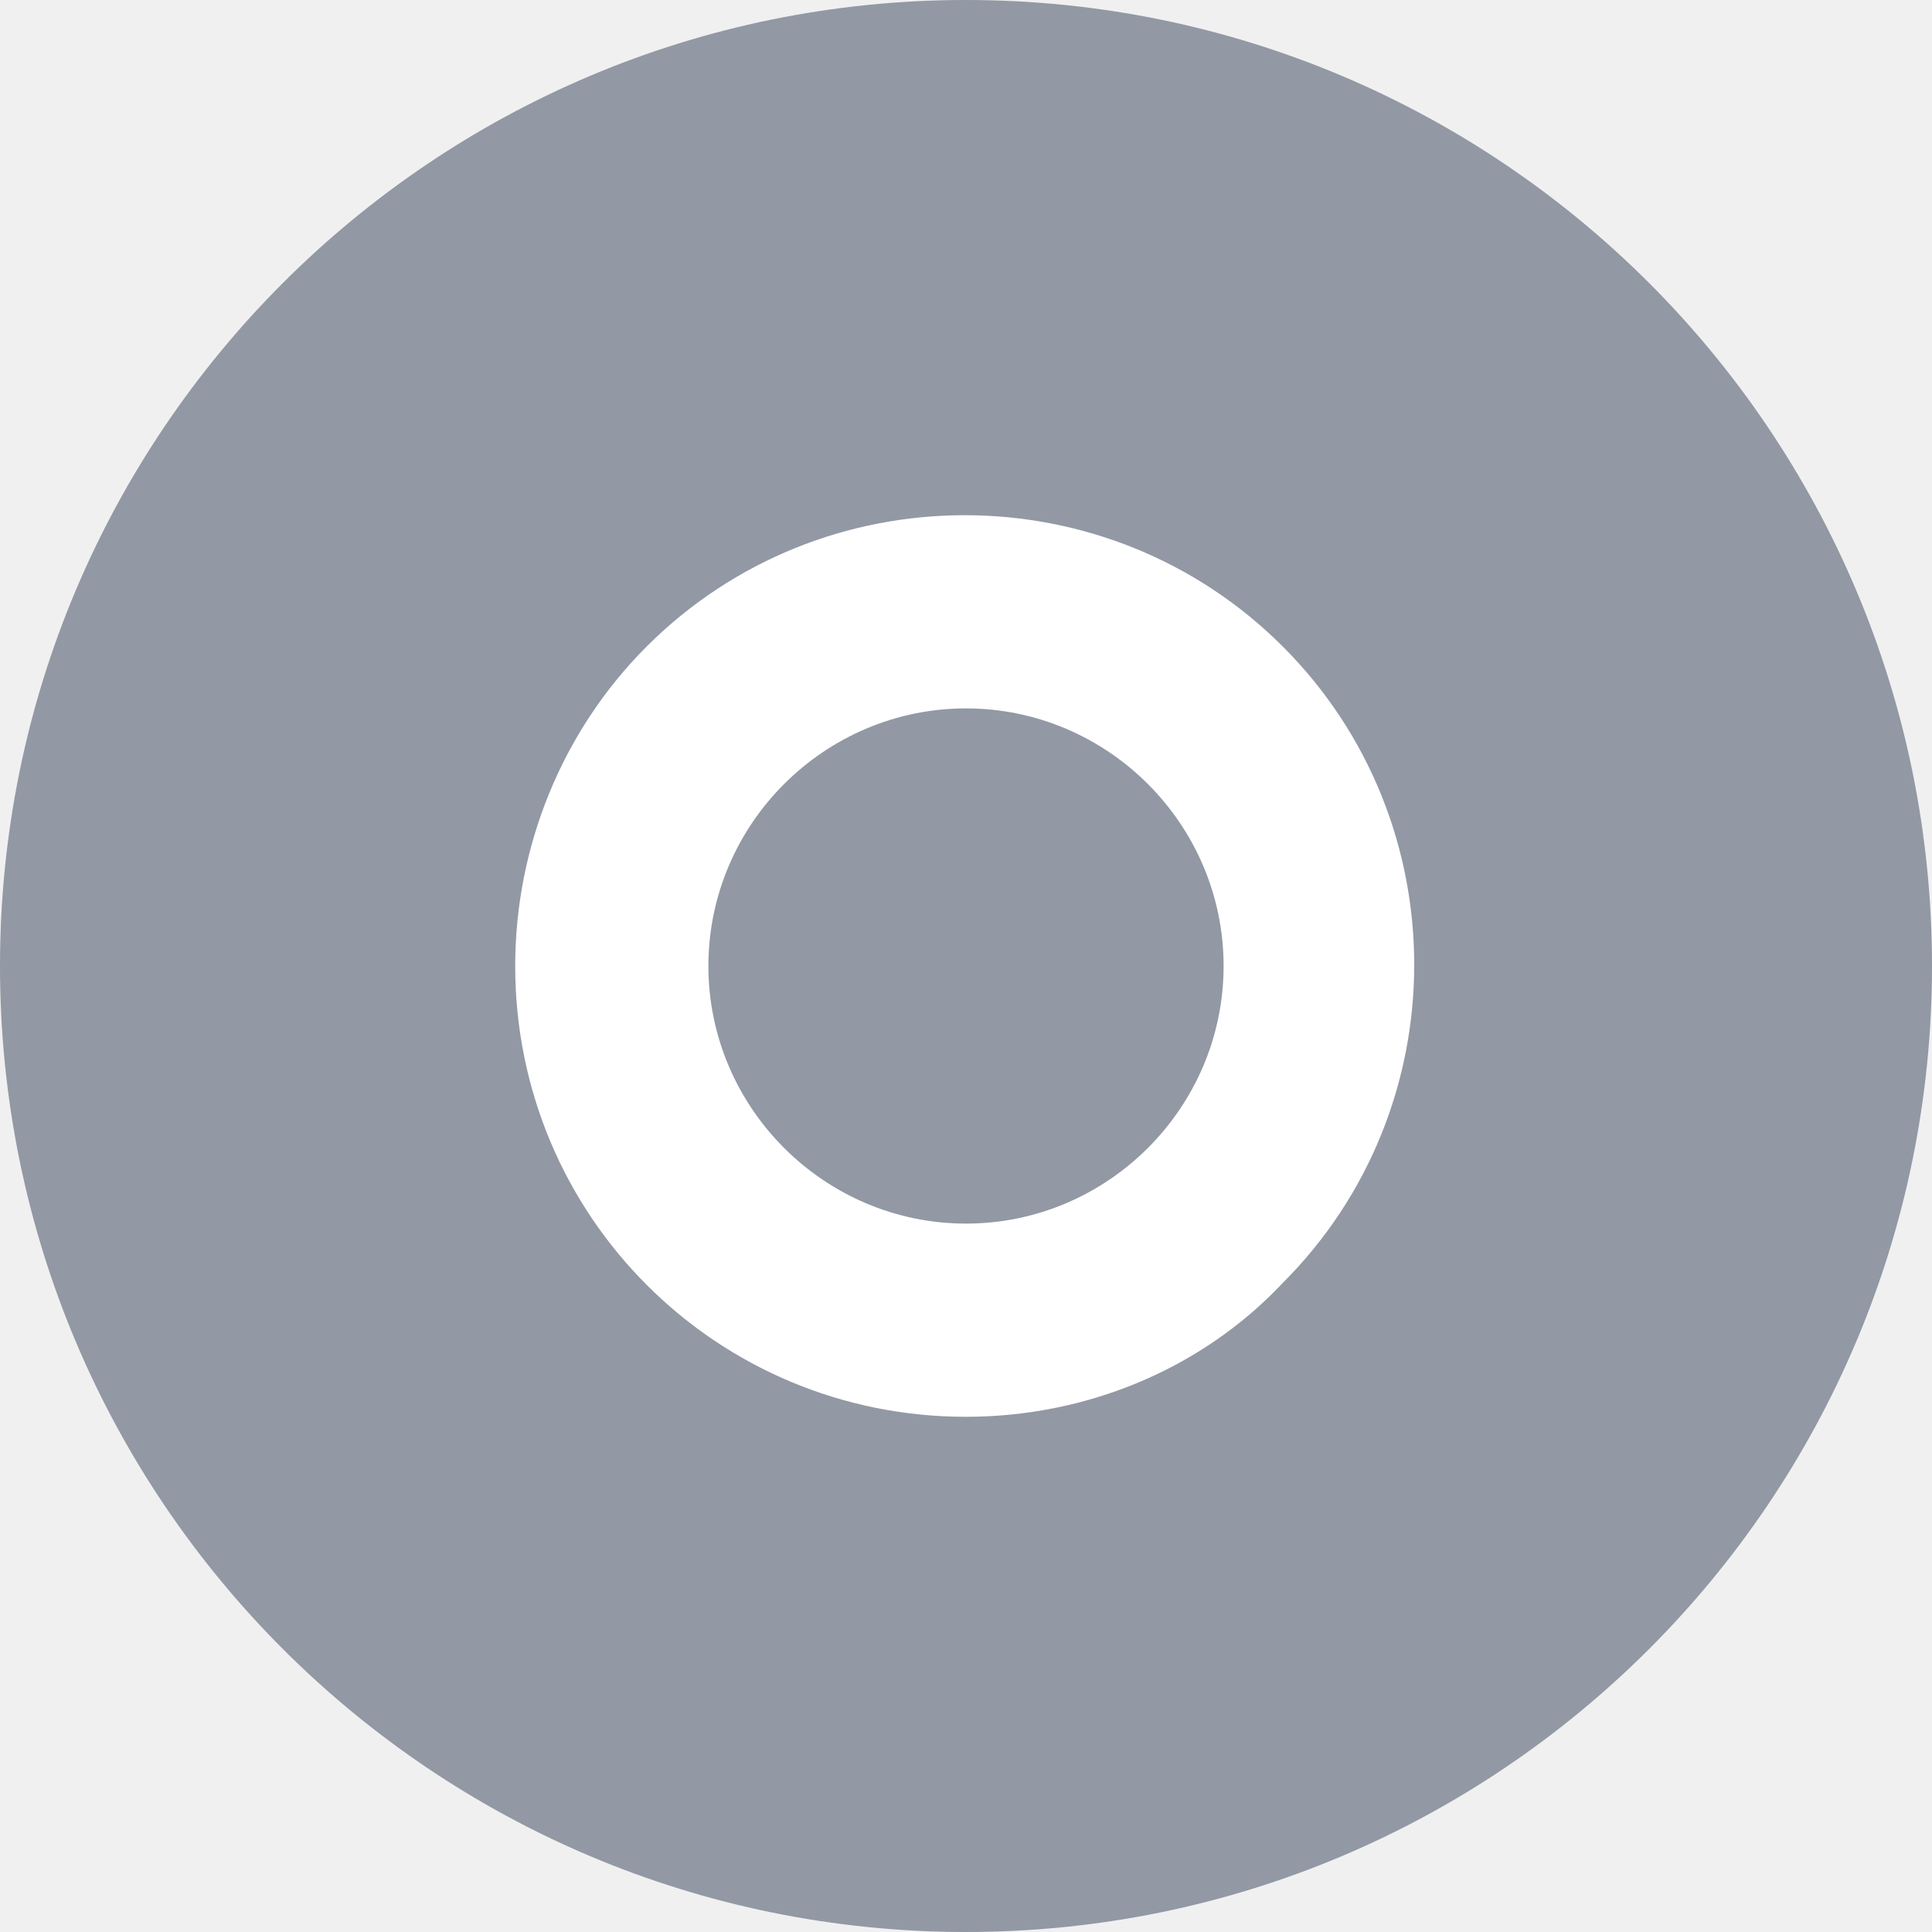
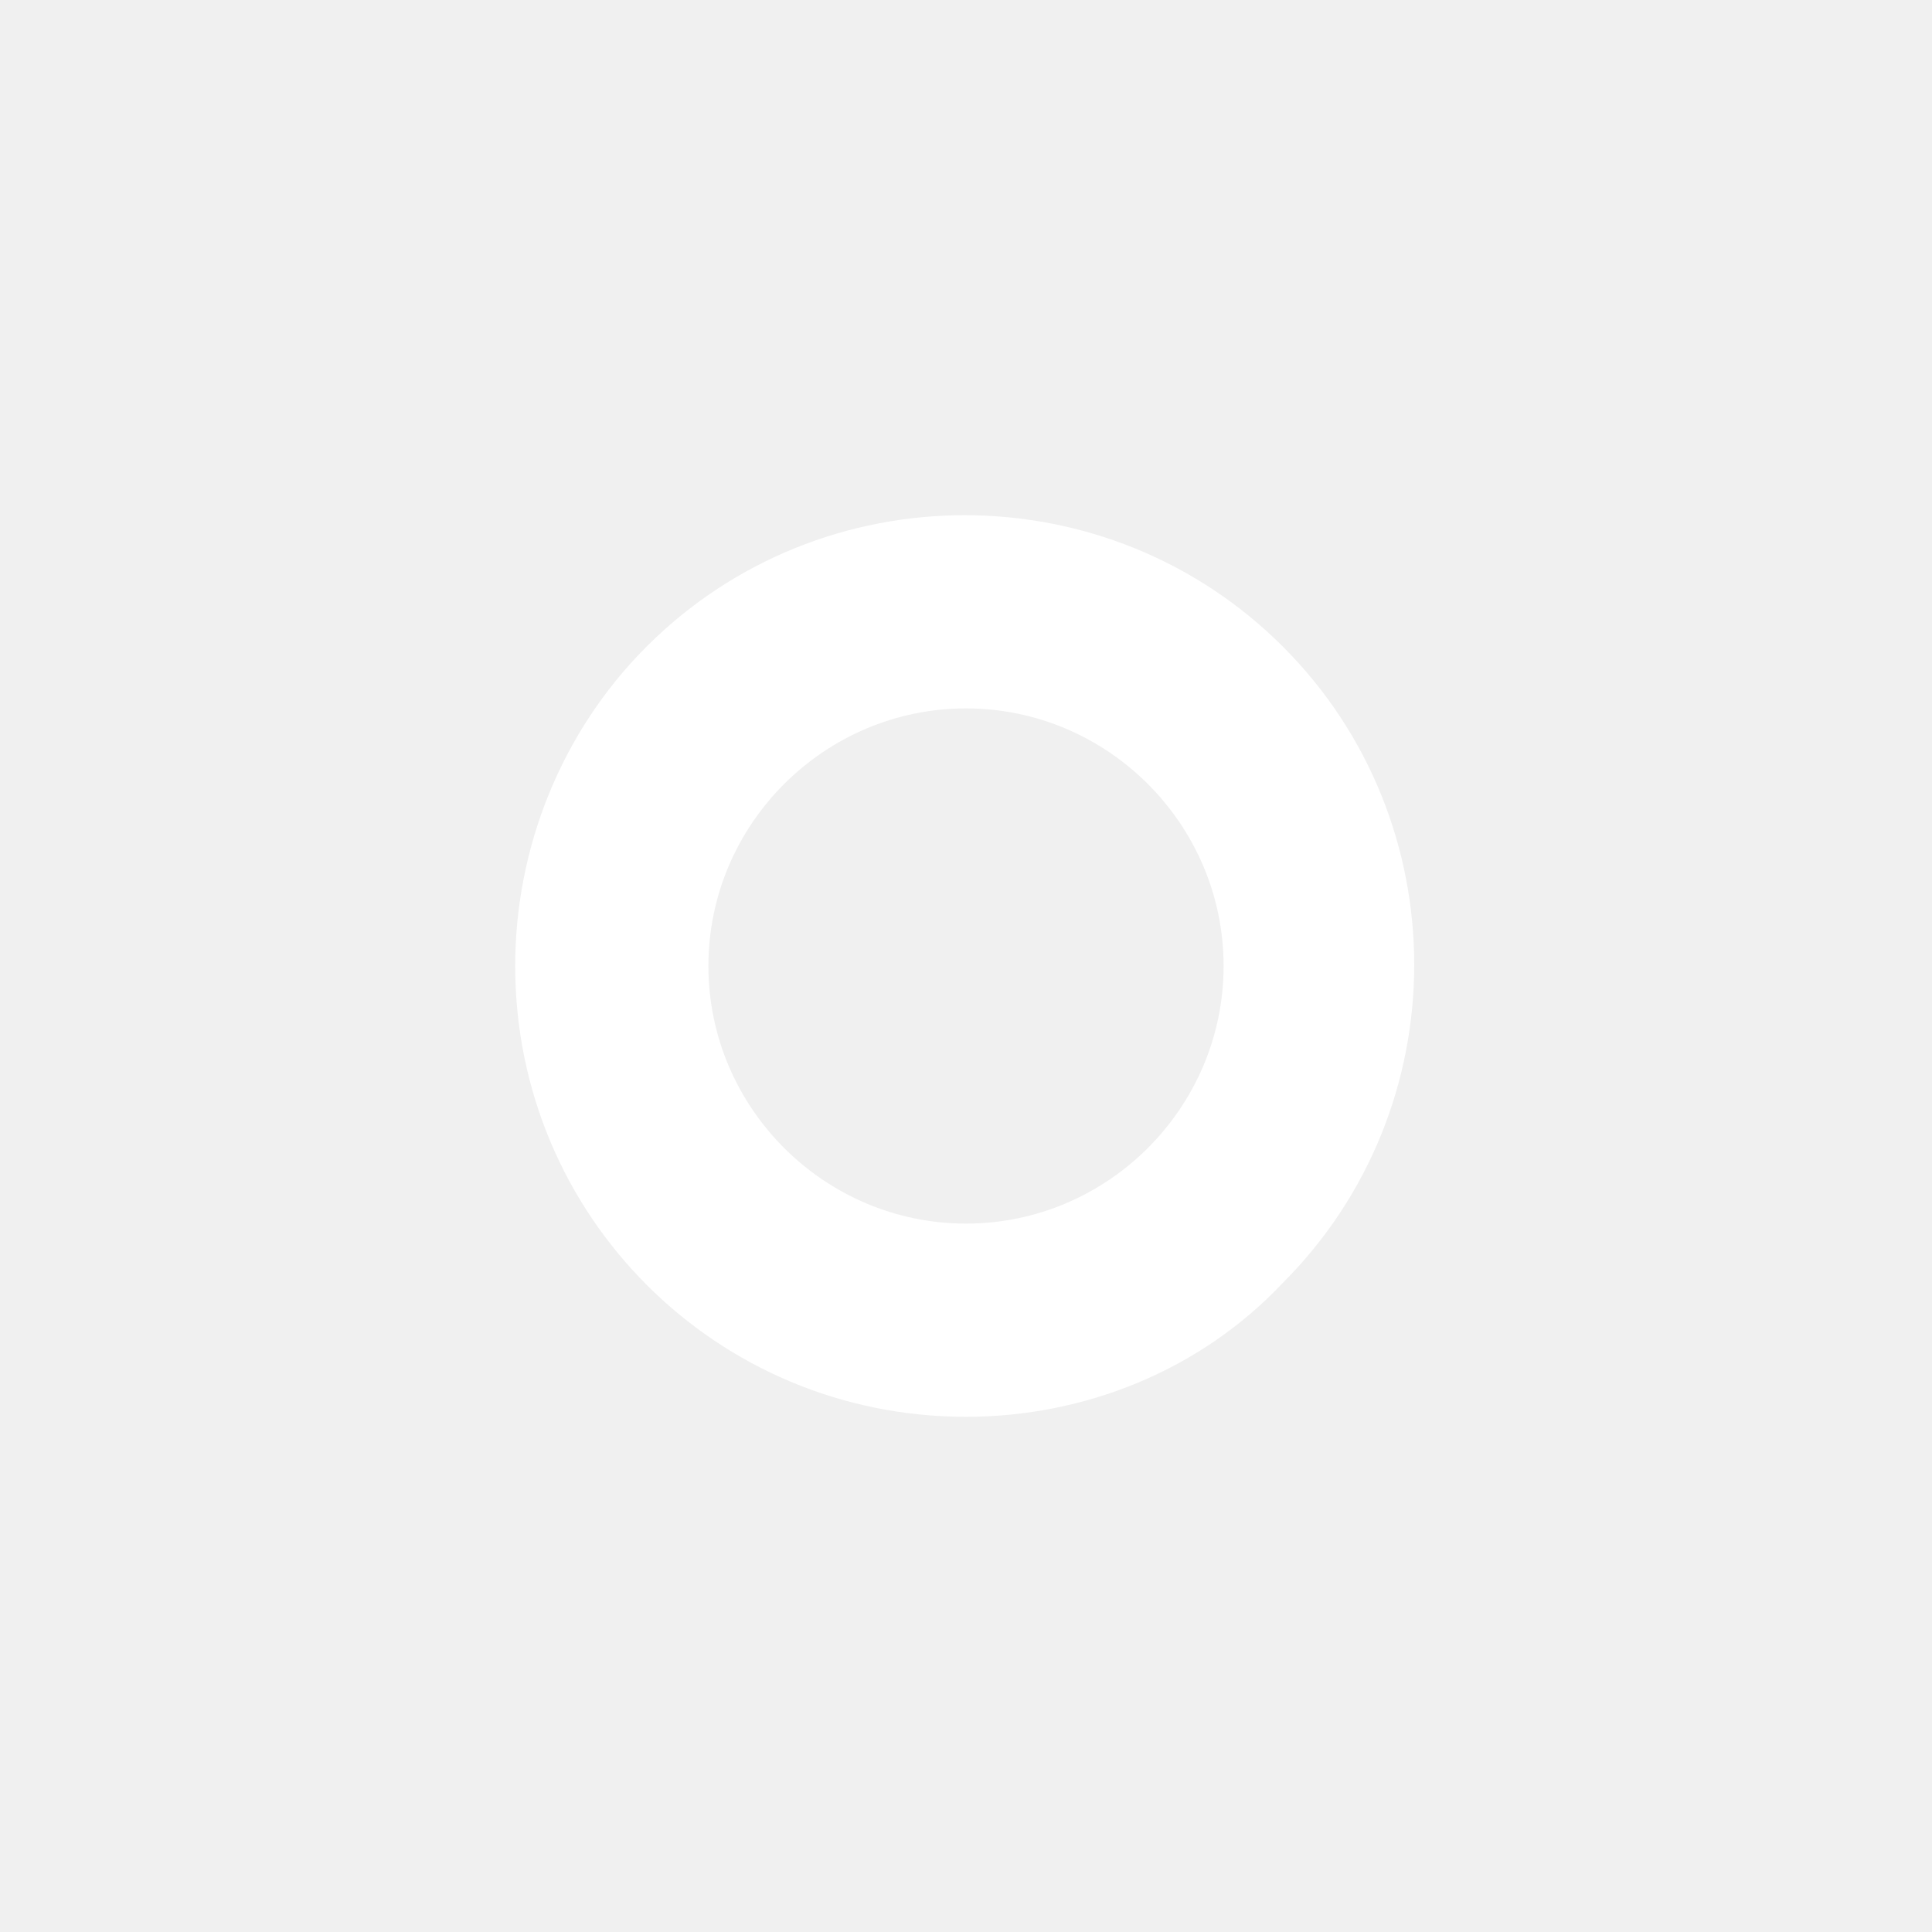
<svg xmlns="http://www.w3.org/2000/svg" version="1.1" x="0px" y="0px" viewBox="0 0 75 75" style="enable-background:new 0 0 75 75;" xml:space="preserve">
  <g id="Types_Normal">
-     <circle fill="#9298A4" cx="37.5" cy="37.5" r="37.5" />
    <path id="Oval_11" transform="translate(15 15)" fill="#fff" d="M22.5,40C12.8,40,5,32.2,5,22.5c0-4.6,1.8-9.1,5.1-12.4c6.8-6.8,17.9-6.8,24.7,0   s6.8,17.9,0,24.7C31.6,38.2,27.1,40,22.5,40z M22.5,12.5c-5.5,0-10,4.5-10,10s4.5,10,10,10s10-4.5,10-10   C32.5,17,28,12.5,22.5,12.5z" />
  </g>
</svg>
